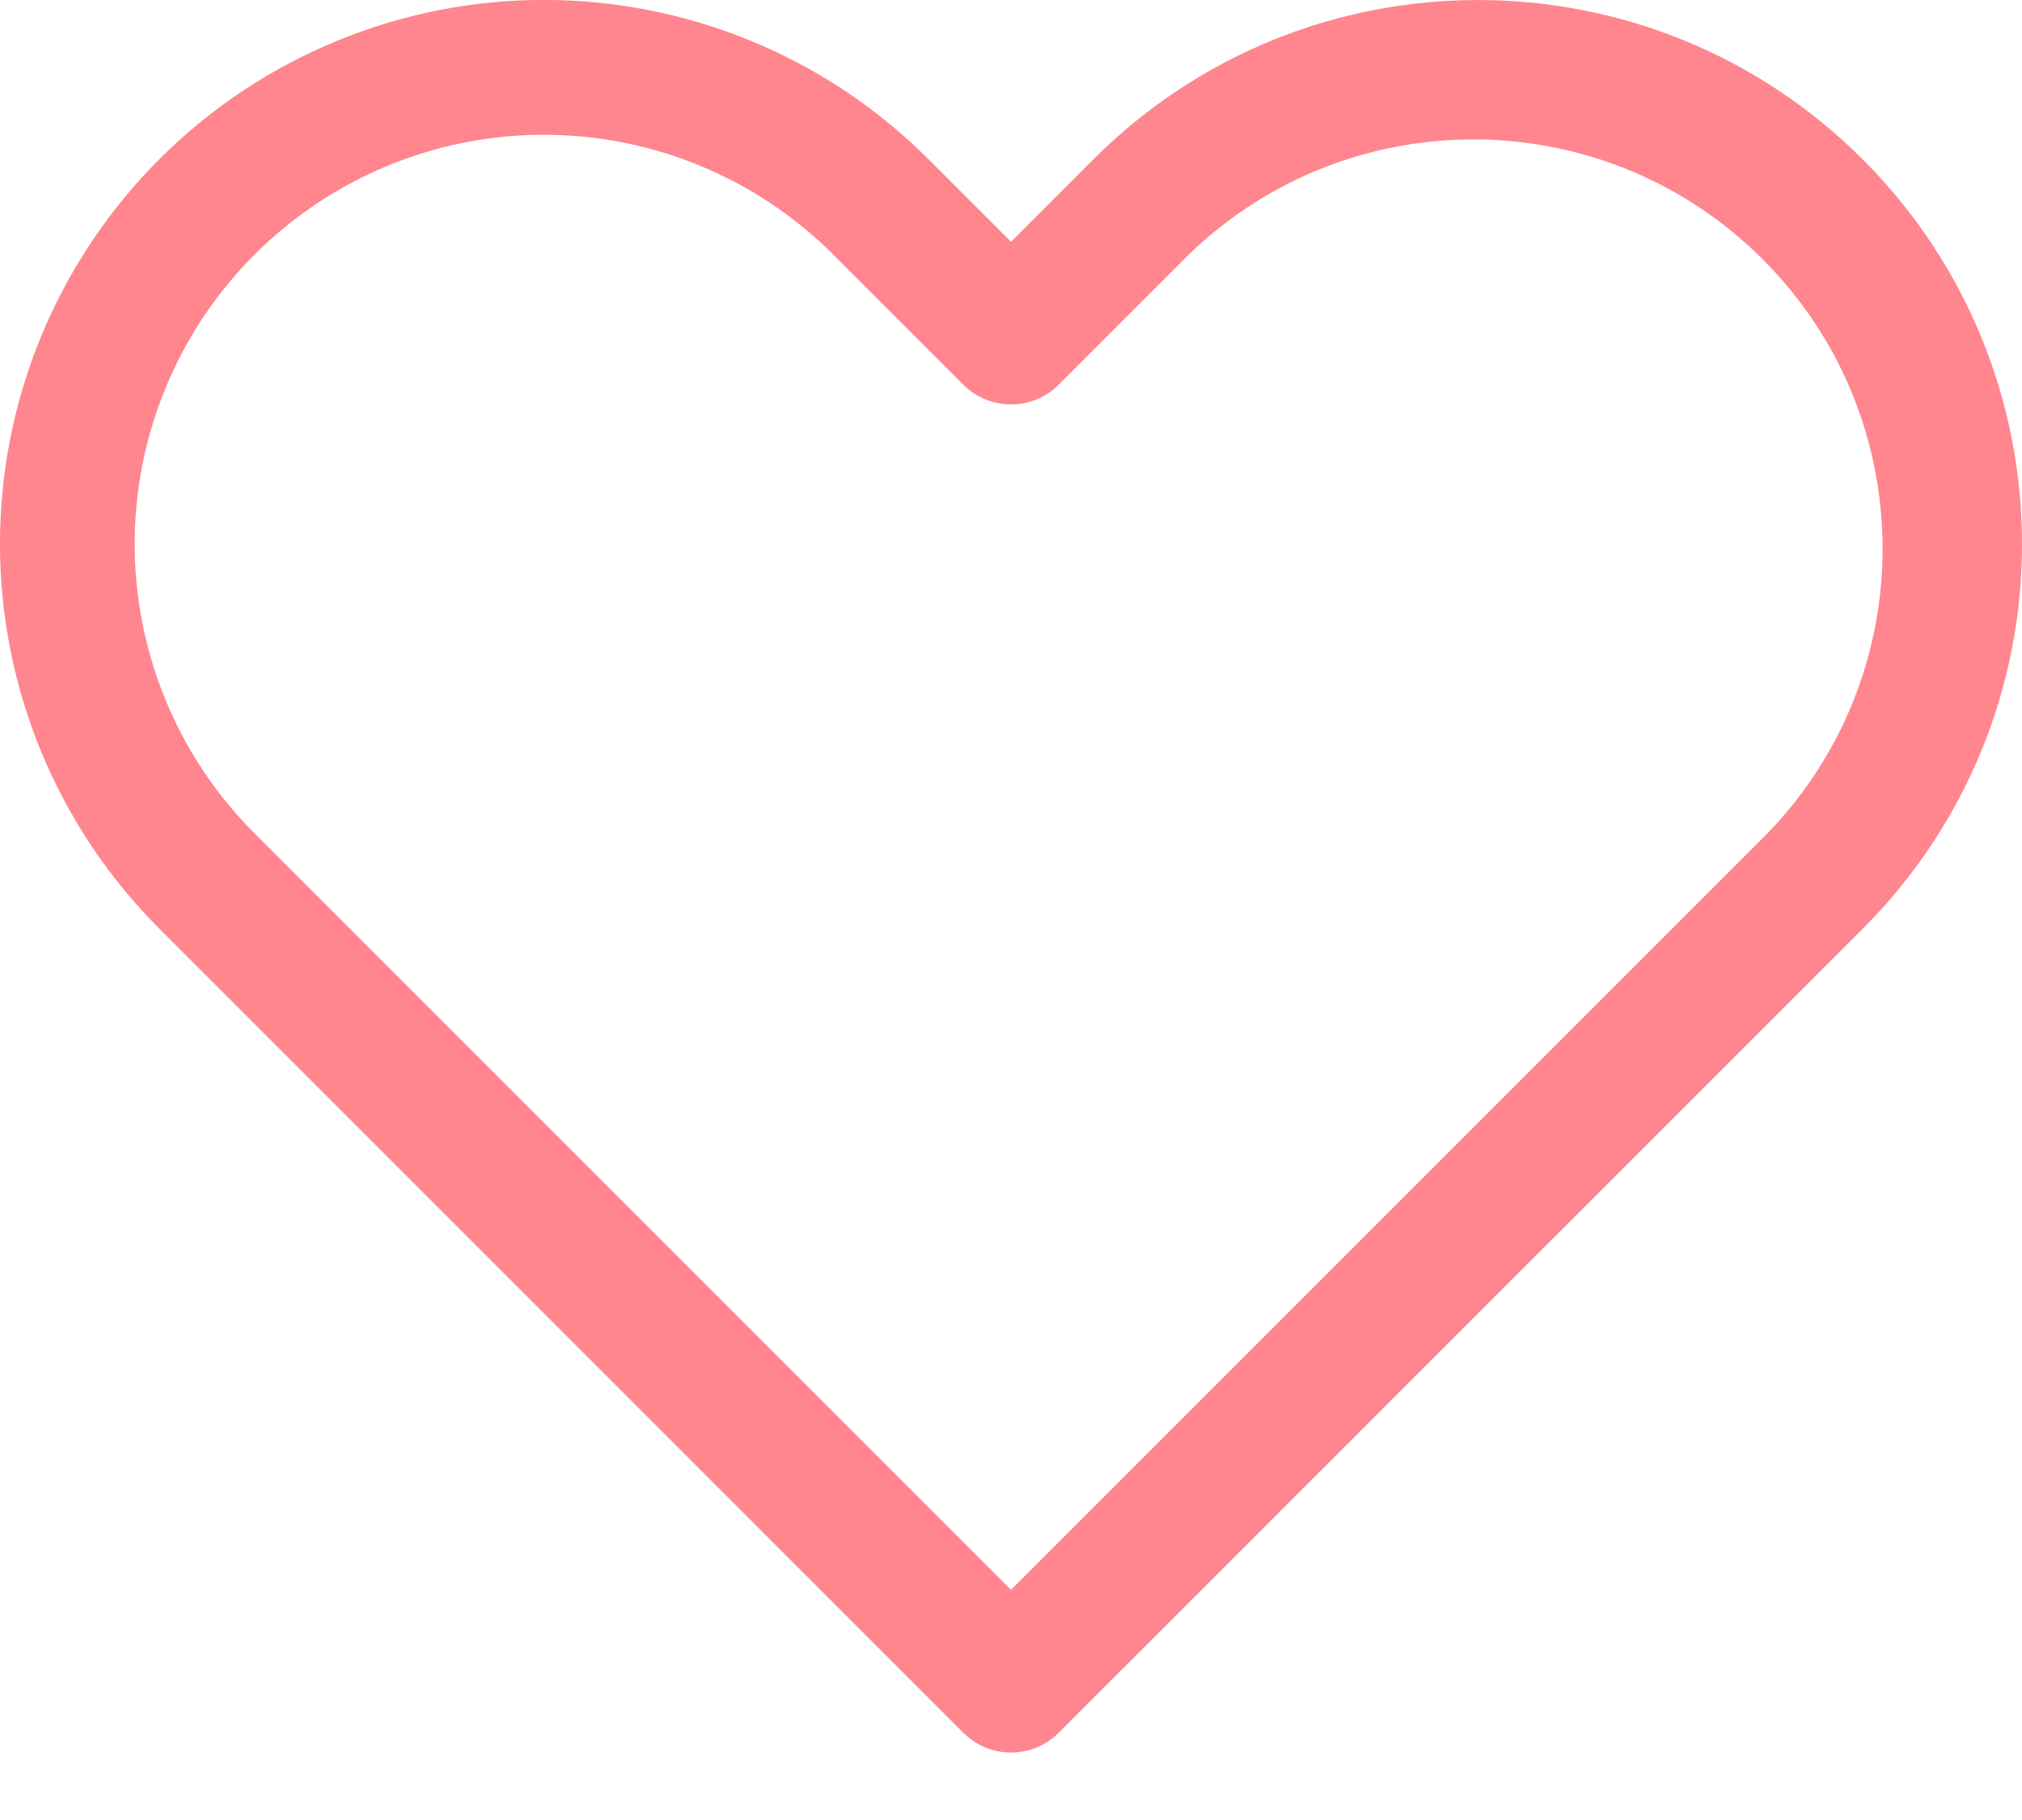
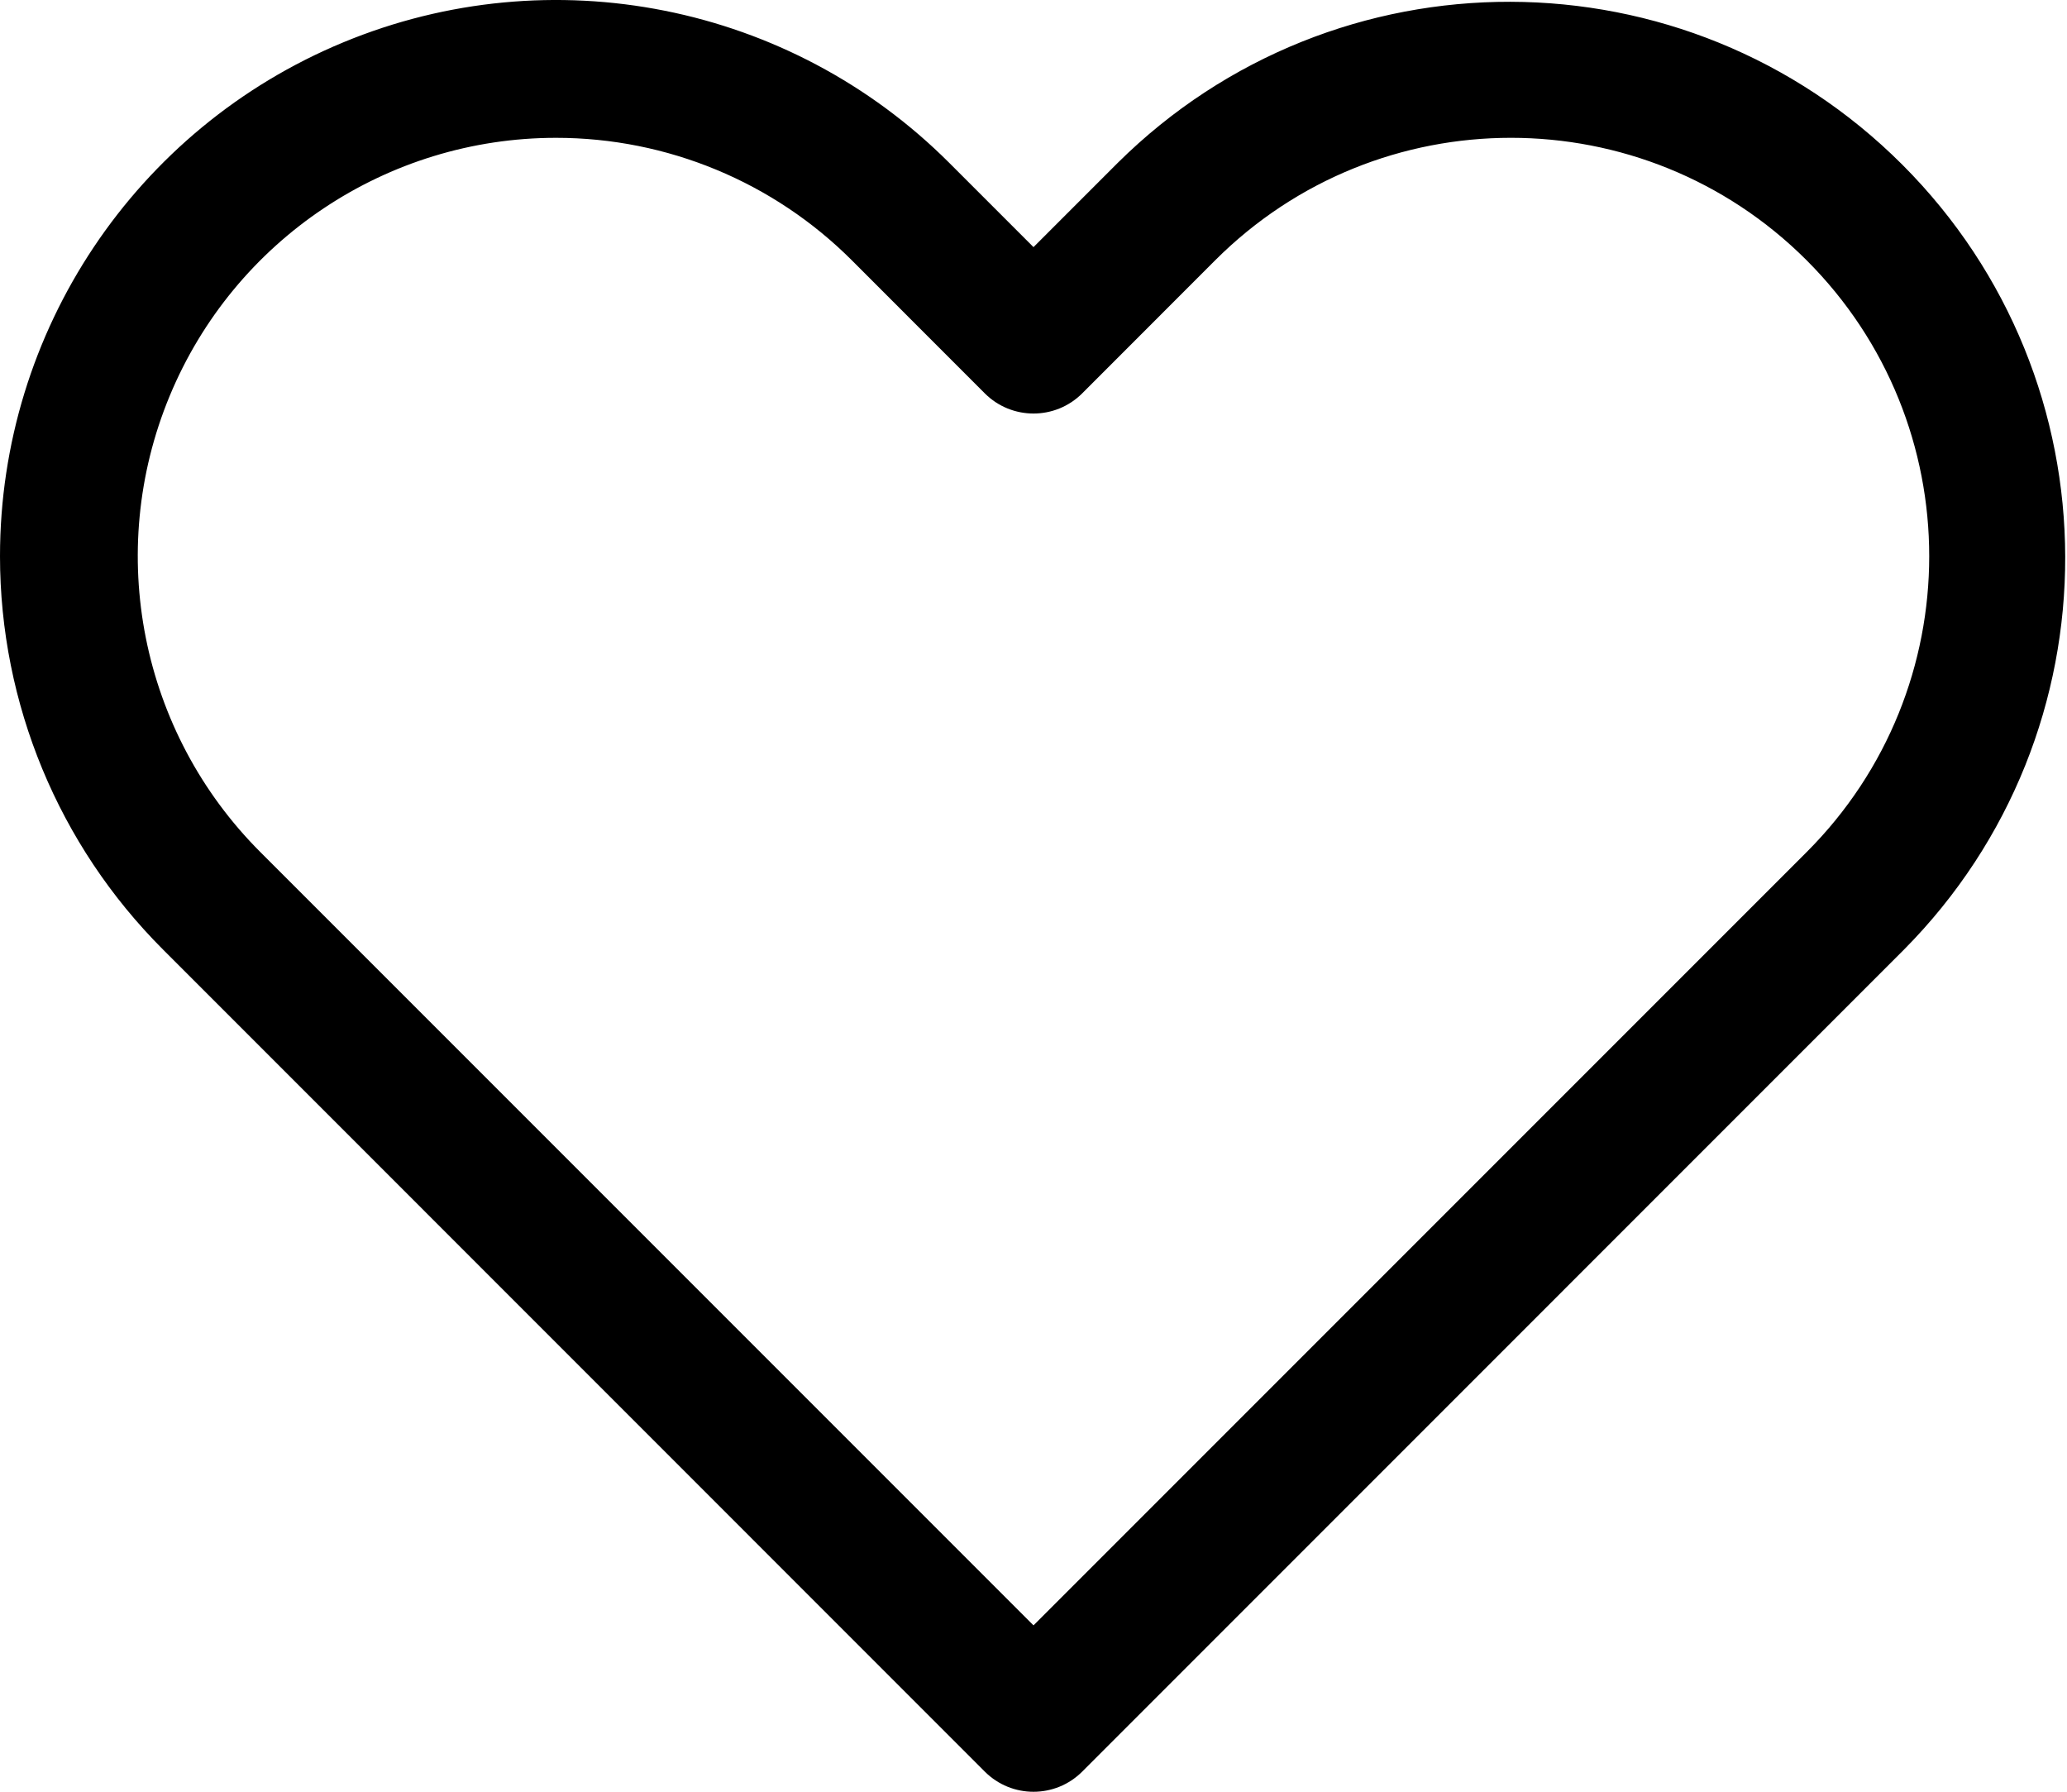
- <svg xmlns="http://www.w3.org/2000/svg" width="20" height="18" fill="none">
-   <path fill-rule="evenodd" clip-rule="evenodd" d="M5.38 1.333a4.047 4.047 0 0 0-2.861 6.91L10 15.723l7.481-7.48a4.048 4.048 0 0 0-5.724-5.724l-1.286 1.286a.667.667 0 0 1-.942 0L8.243 2.519A4.047 4.047 0 0 0 5.38 1.333ZM0 5.381a5.38 5.38 0 0 1 9.185-3.805l.815.815.815-.815a5.38 5.38 0 1 1 7.609 7.61l-7.953 7.952a.667.667 0 0 1-.942 0L1.576 9.185A5.38 5.38 0 0 1 0 5.381Z" fill="#FF868E" />
+ <svg xmlns="http://www.w3.org/2000/svg" width="30" height="26">
+   <path fill-rule="evenodd" clip-rule="evenodd" d="M8.071 2a6.071 6.071 0 0 0-4.293 10.364L15 23.586l11.222-11.222a6.071 6.071 0 1 0-8.586-8.586l-1.929 1.93a1 1 0 0 1-1.414 0l-1.929-1.93A6.071 6.071 0 0 0 8.071 2ZM0 8.071a8.071 8.071 0 0 1 13.778-5.707L15 3.586l1.222-1.222a8.071 8.071 0 0 1 11.414 11.414l-11.929 11.93a1 1 0 0 1-1.414 0L2.364 13.777A8.071 8.071 0 0 1 0 8.071Z" />
</svg>
